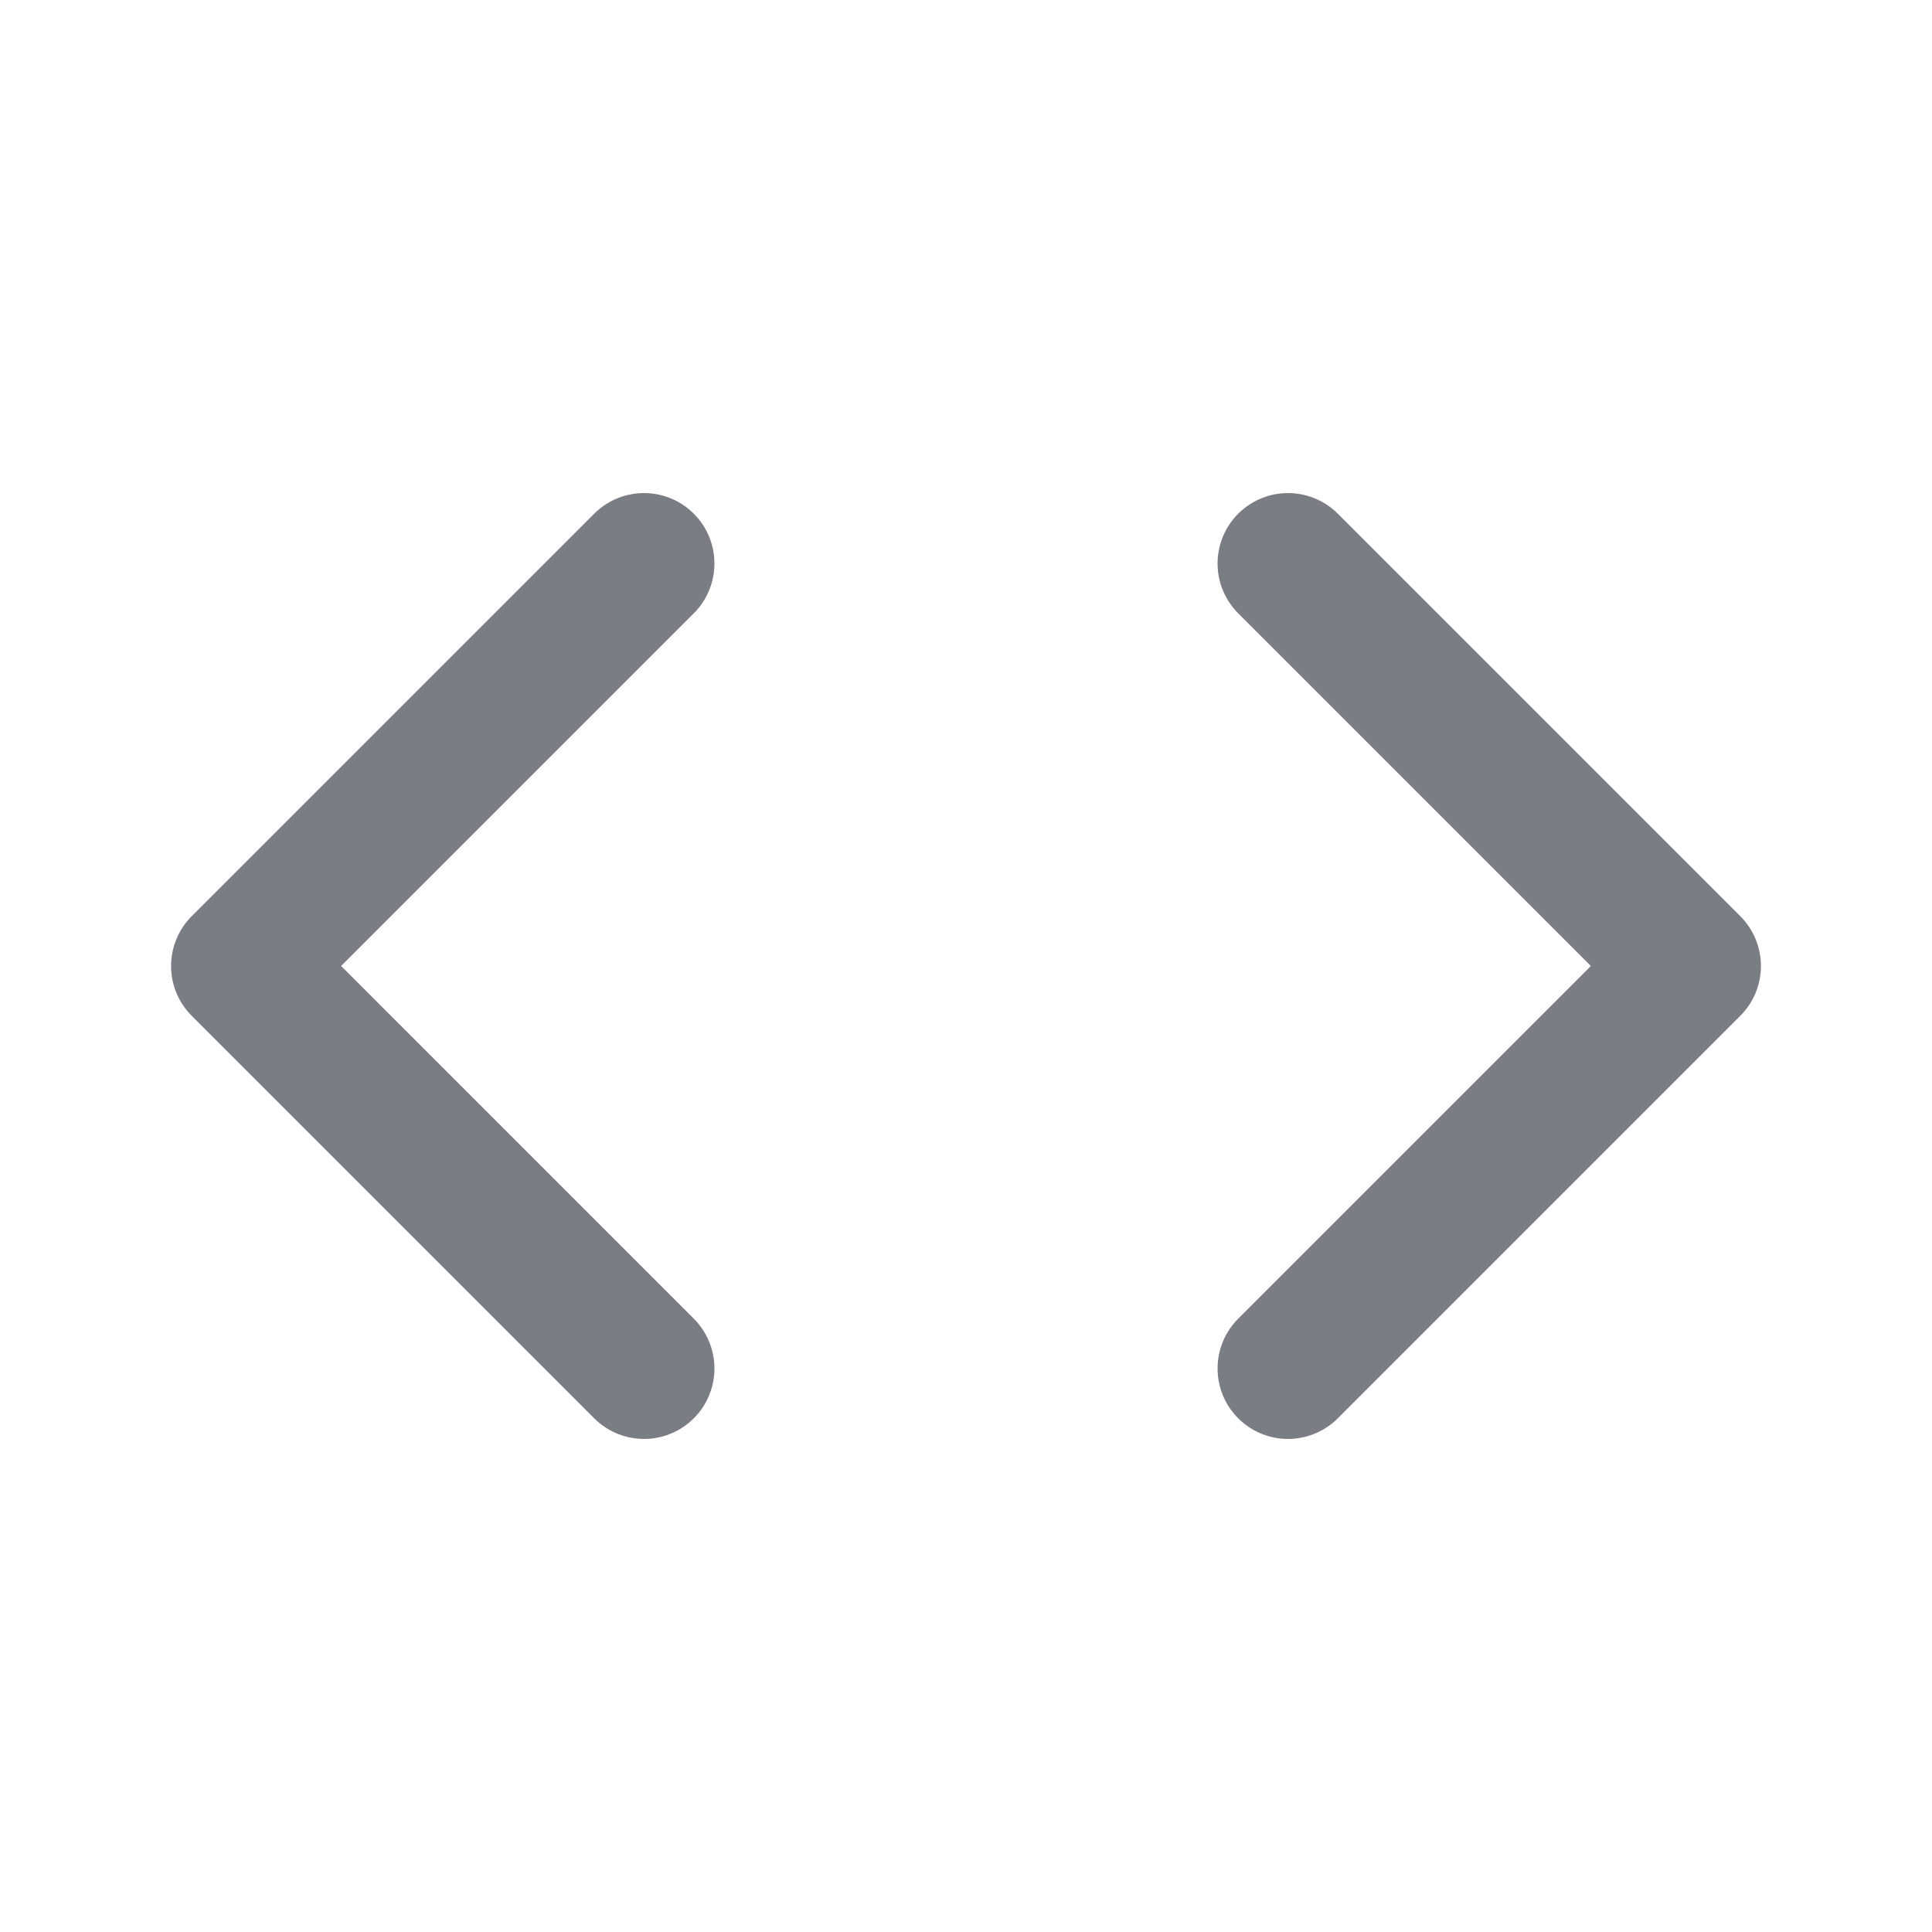
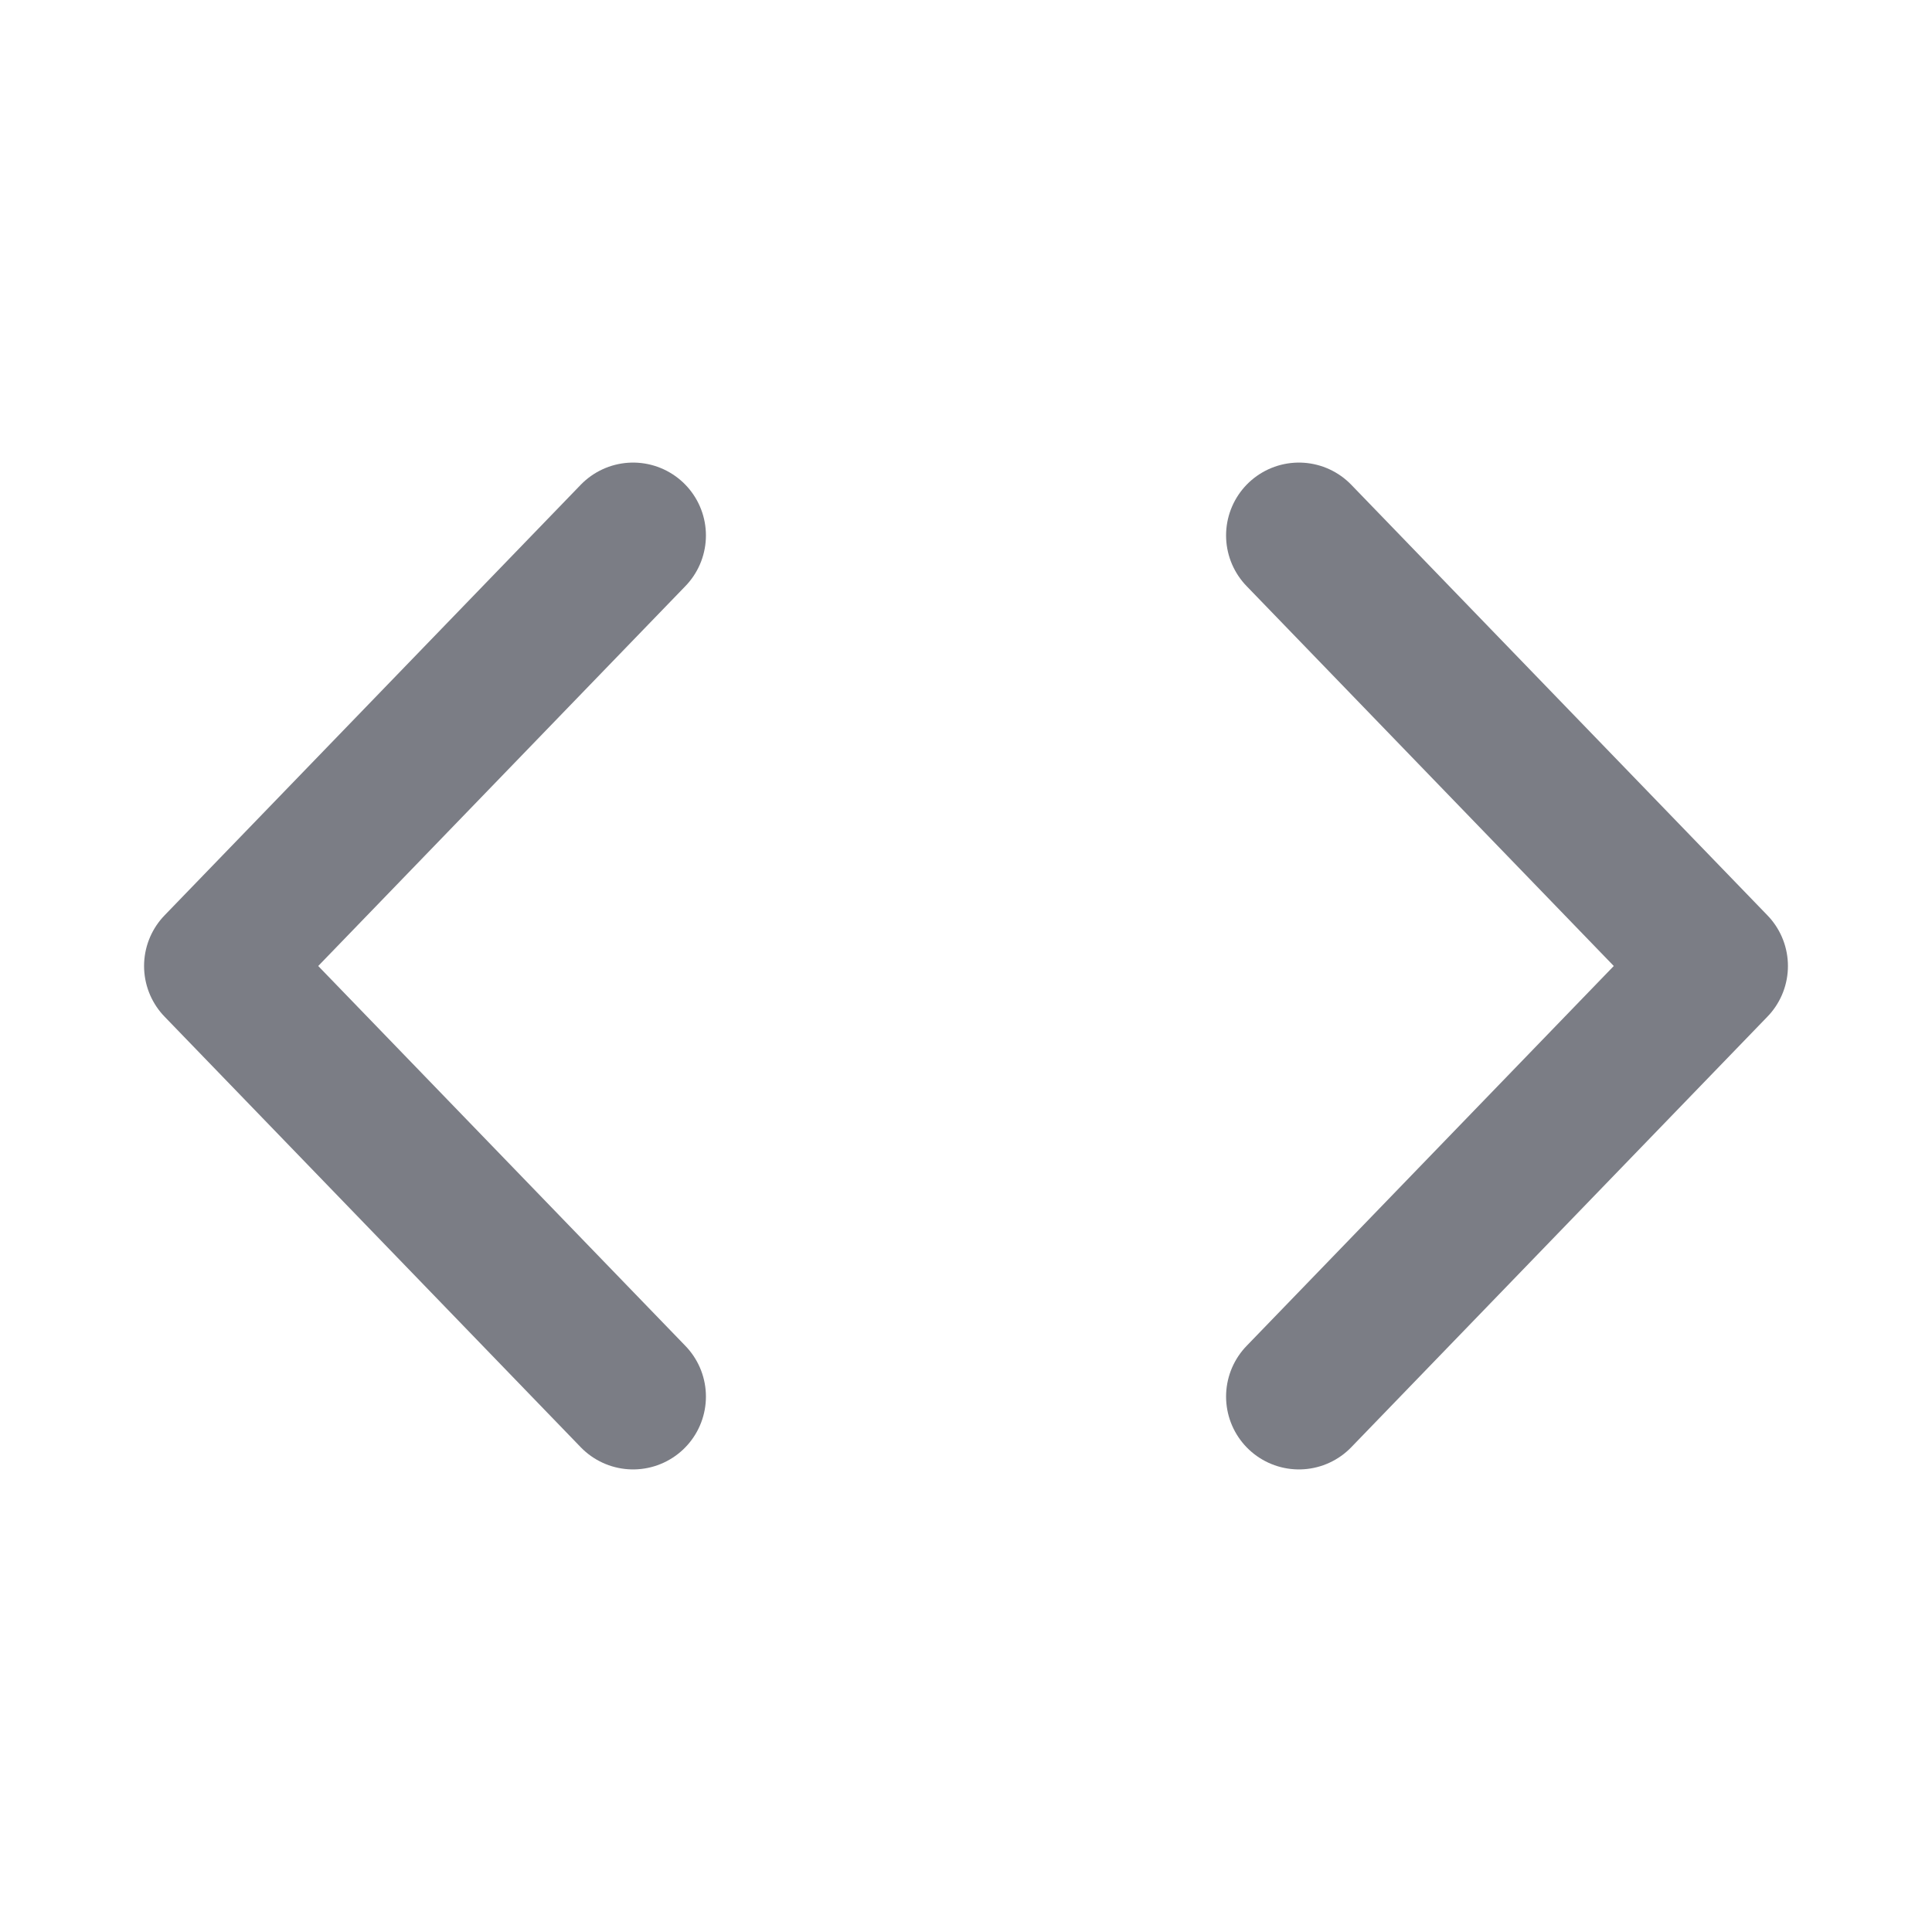
- <svg xmlns="http://www.w3.org/2000/svg" width="48" height="48" viewBox="0 0 48 48" fill="none">
-   <path d="M16 14L6 24L16 34M32 34L42 24L32 14" stroke="#7B7D85" stroke-width="3.5" stroke-linecap="round" stroke-linejoin="round" />
+ <svg xmlns="http://www.w3.org/2000/svg" width="22" height="22" viewBox="0 0 22 22" fill="none" version="1.1" id="svg1">
+   <defs id="defs1" />
+   <path d="M 7.209,6.097 2.47,11 7.209,15.903 m 7.582,0 L 19.53,11 14.791,6.097" stroke="#7b7d85" stroke-width="1.659" stroke-linecap="round" stroke-linejoin="round" id="path1" />
</svg>
